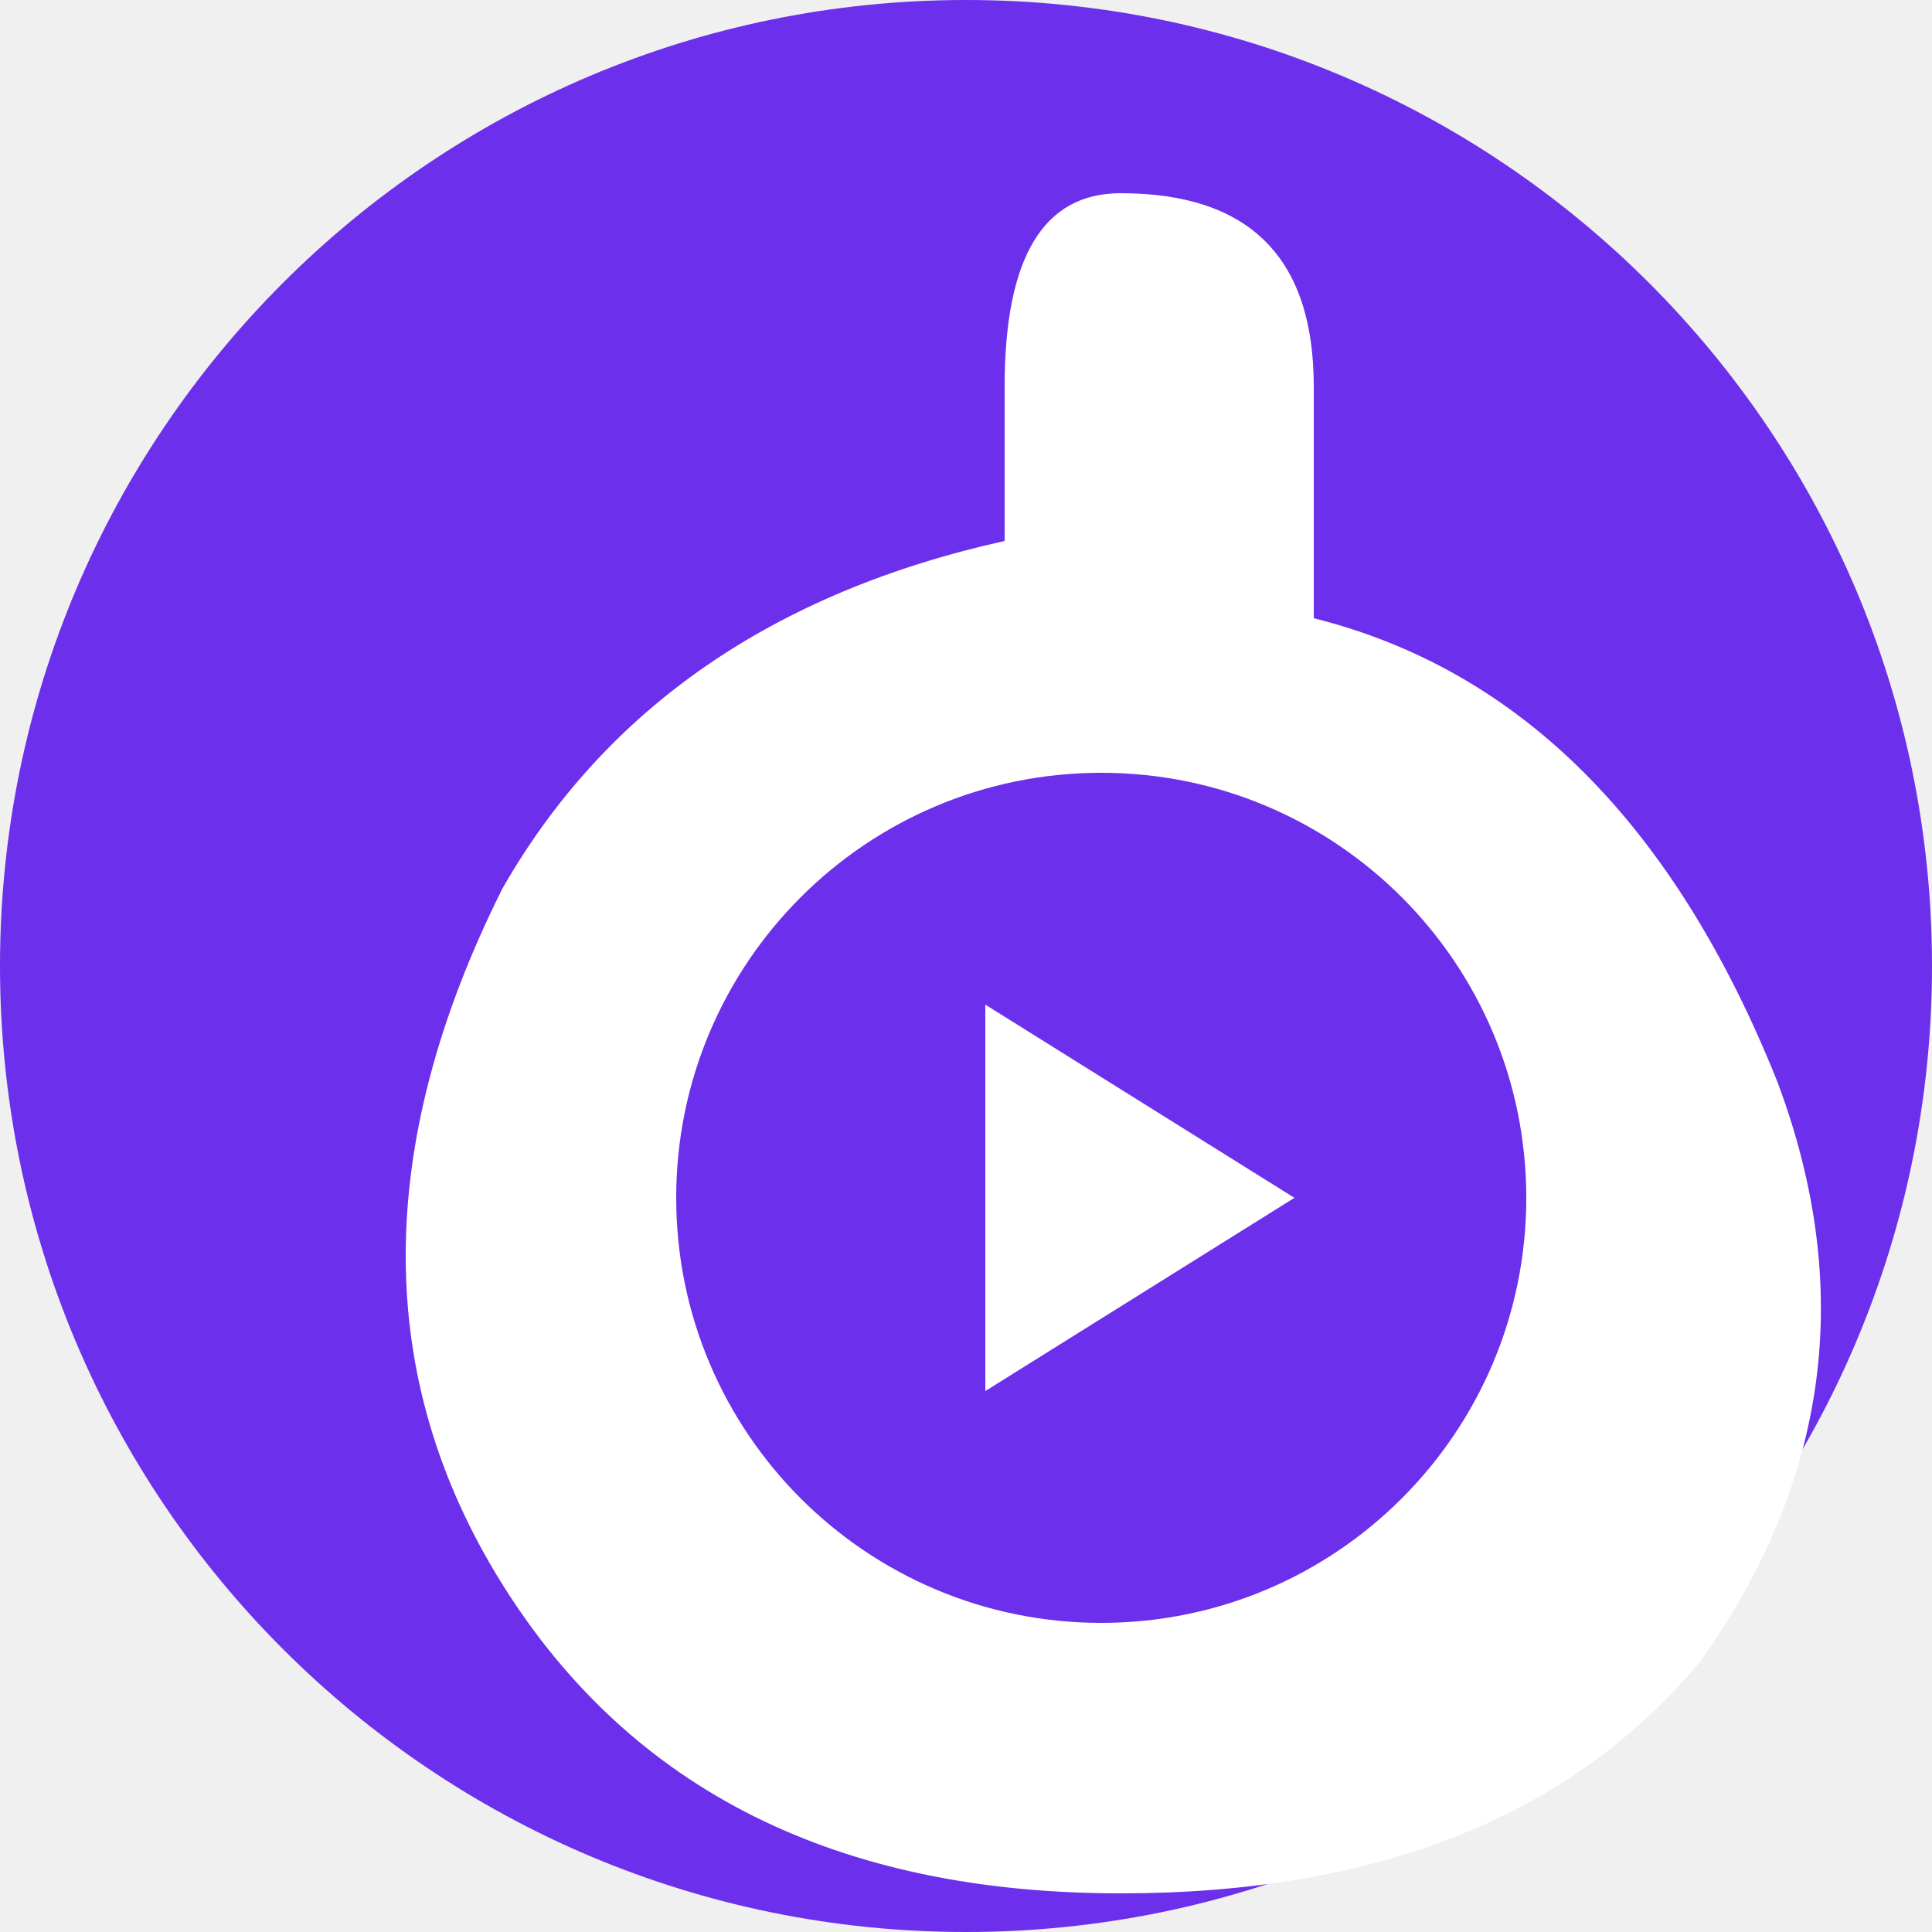
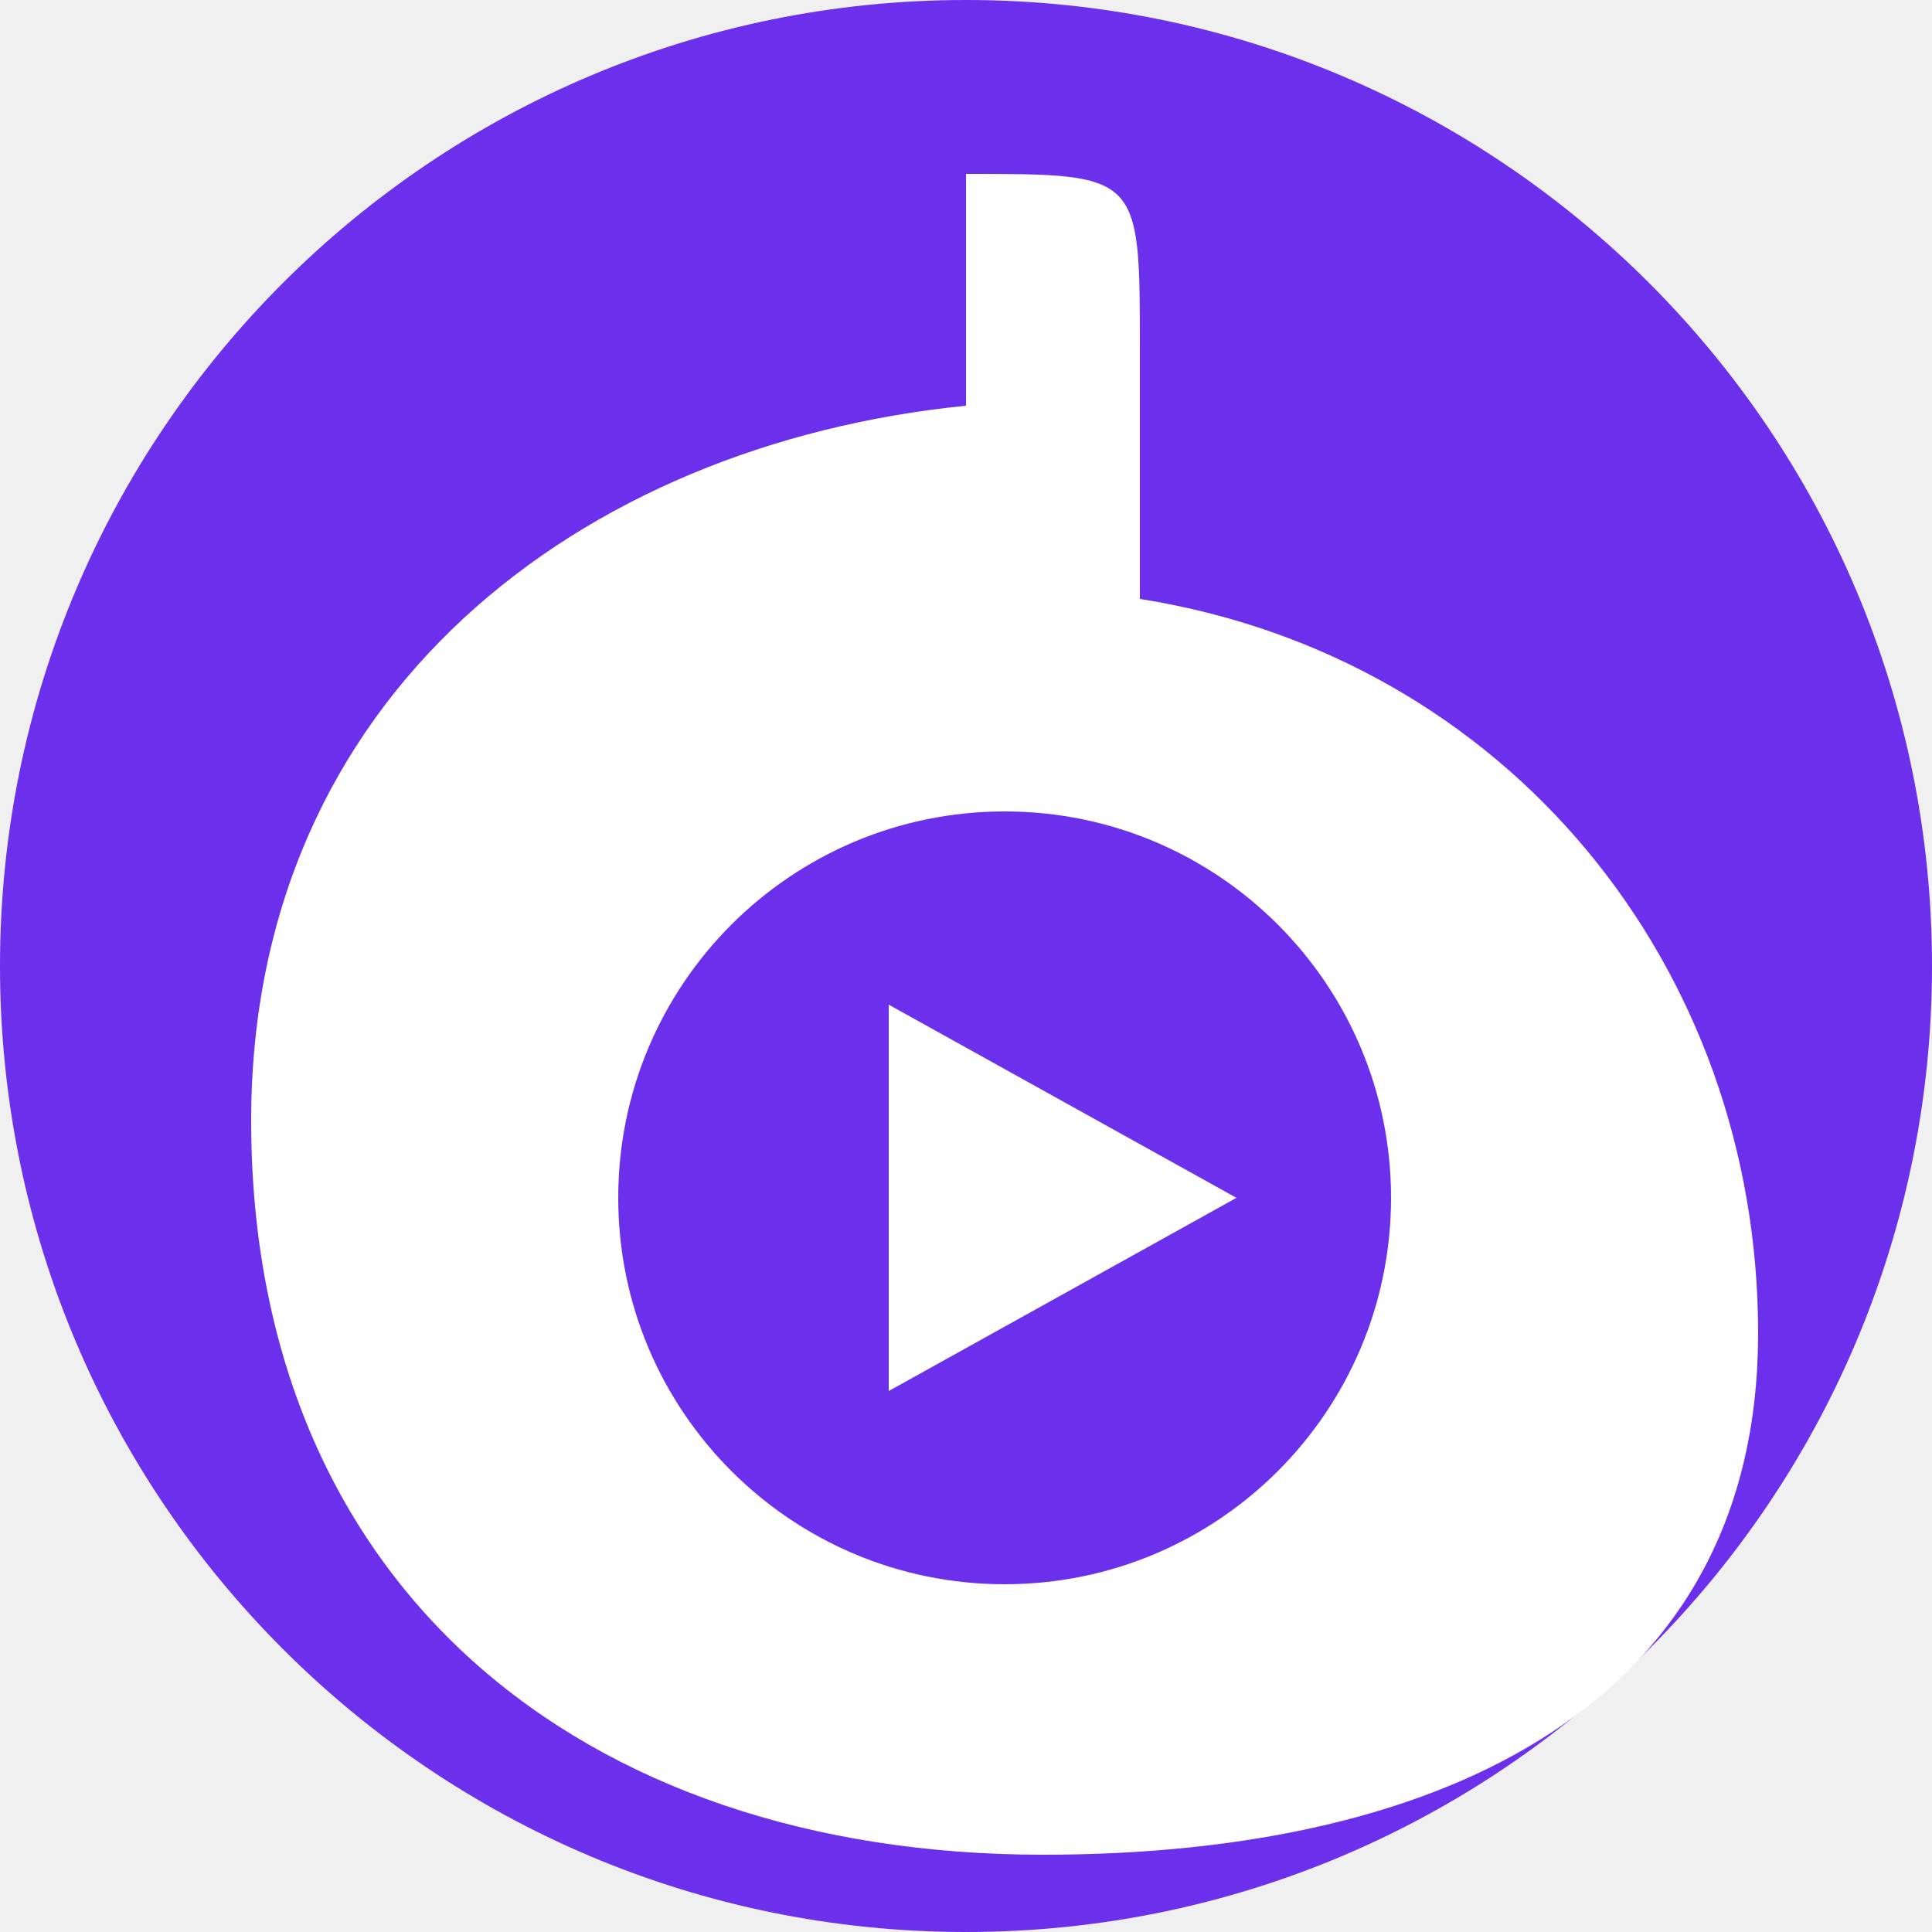
<svg xmlns="http://www.w3.org/2000/svg" viewBox="0 0 500 500">
  <circle cx="250" cy="250" r="250" fill="#6C2FEB" />
-   <path d="M290 50            Q340 50 340 100            L340 160            Q420 180 460 280            Q490 360 440 430            Q390 490 290 490            Q180 490 130 410            Q80 330 130 230            Q170 160 260 140            L260 100            Q260 50 290 50Z" fill="white" />
-   <circle cx="285" cy="310" r="110" fill="#6C2FEB" />
-   <polygon points="255,260 255,360 335,310" fill="white" />
+   <path d="M250 45            C295 45 295 45 295 90            L295 155            C390 170 455 250 455 345            C455 440 375 480 270 480            C150 480 65 410 65 290            C65 180 150 115 250 105            L250 90            C250 45 250 45 250 45Z" fill="white" />
+   <circle cx="260" cy="310" r="100" fill="#6C2FEB" />
+   <polygon points="230,260 230,360 320,310" fill="white" />
</svg>
